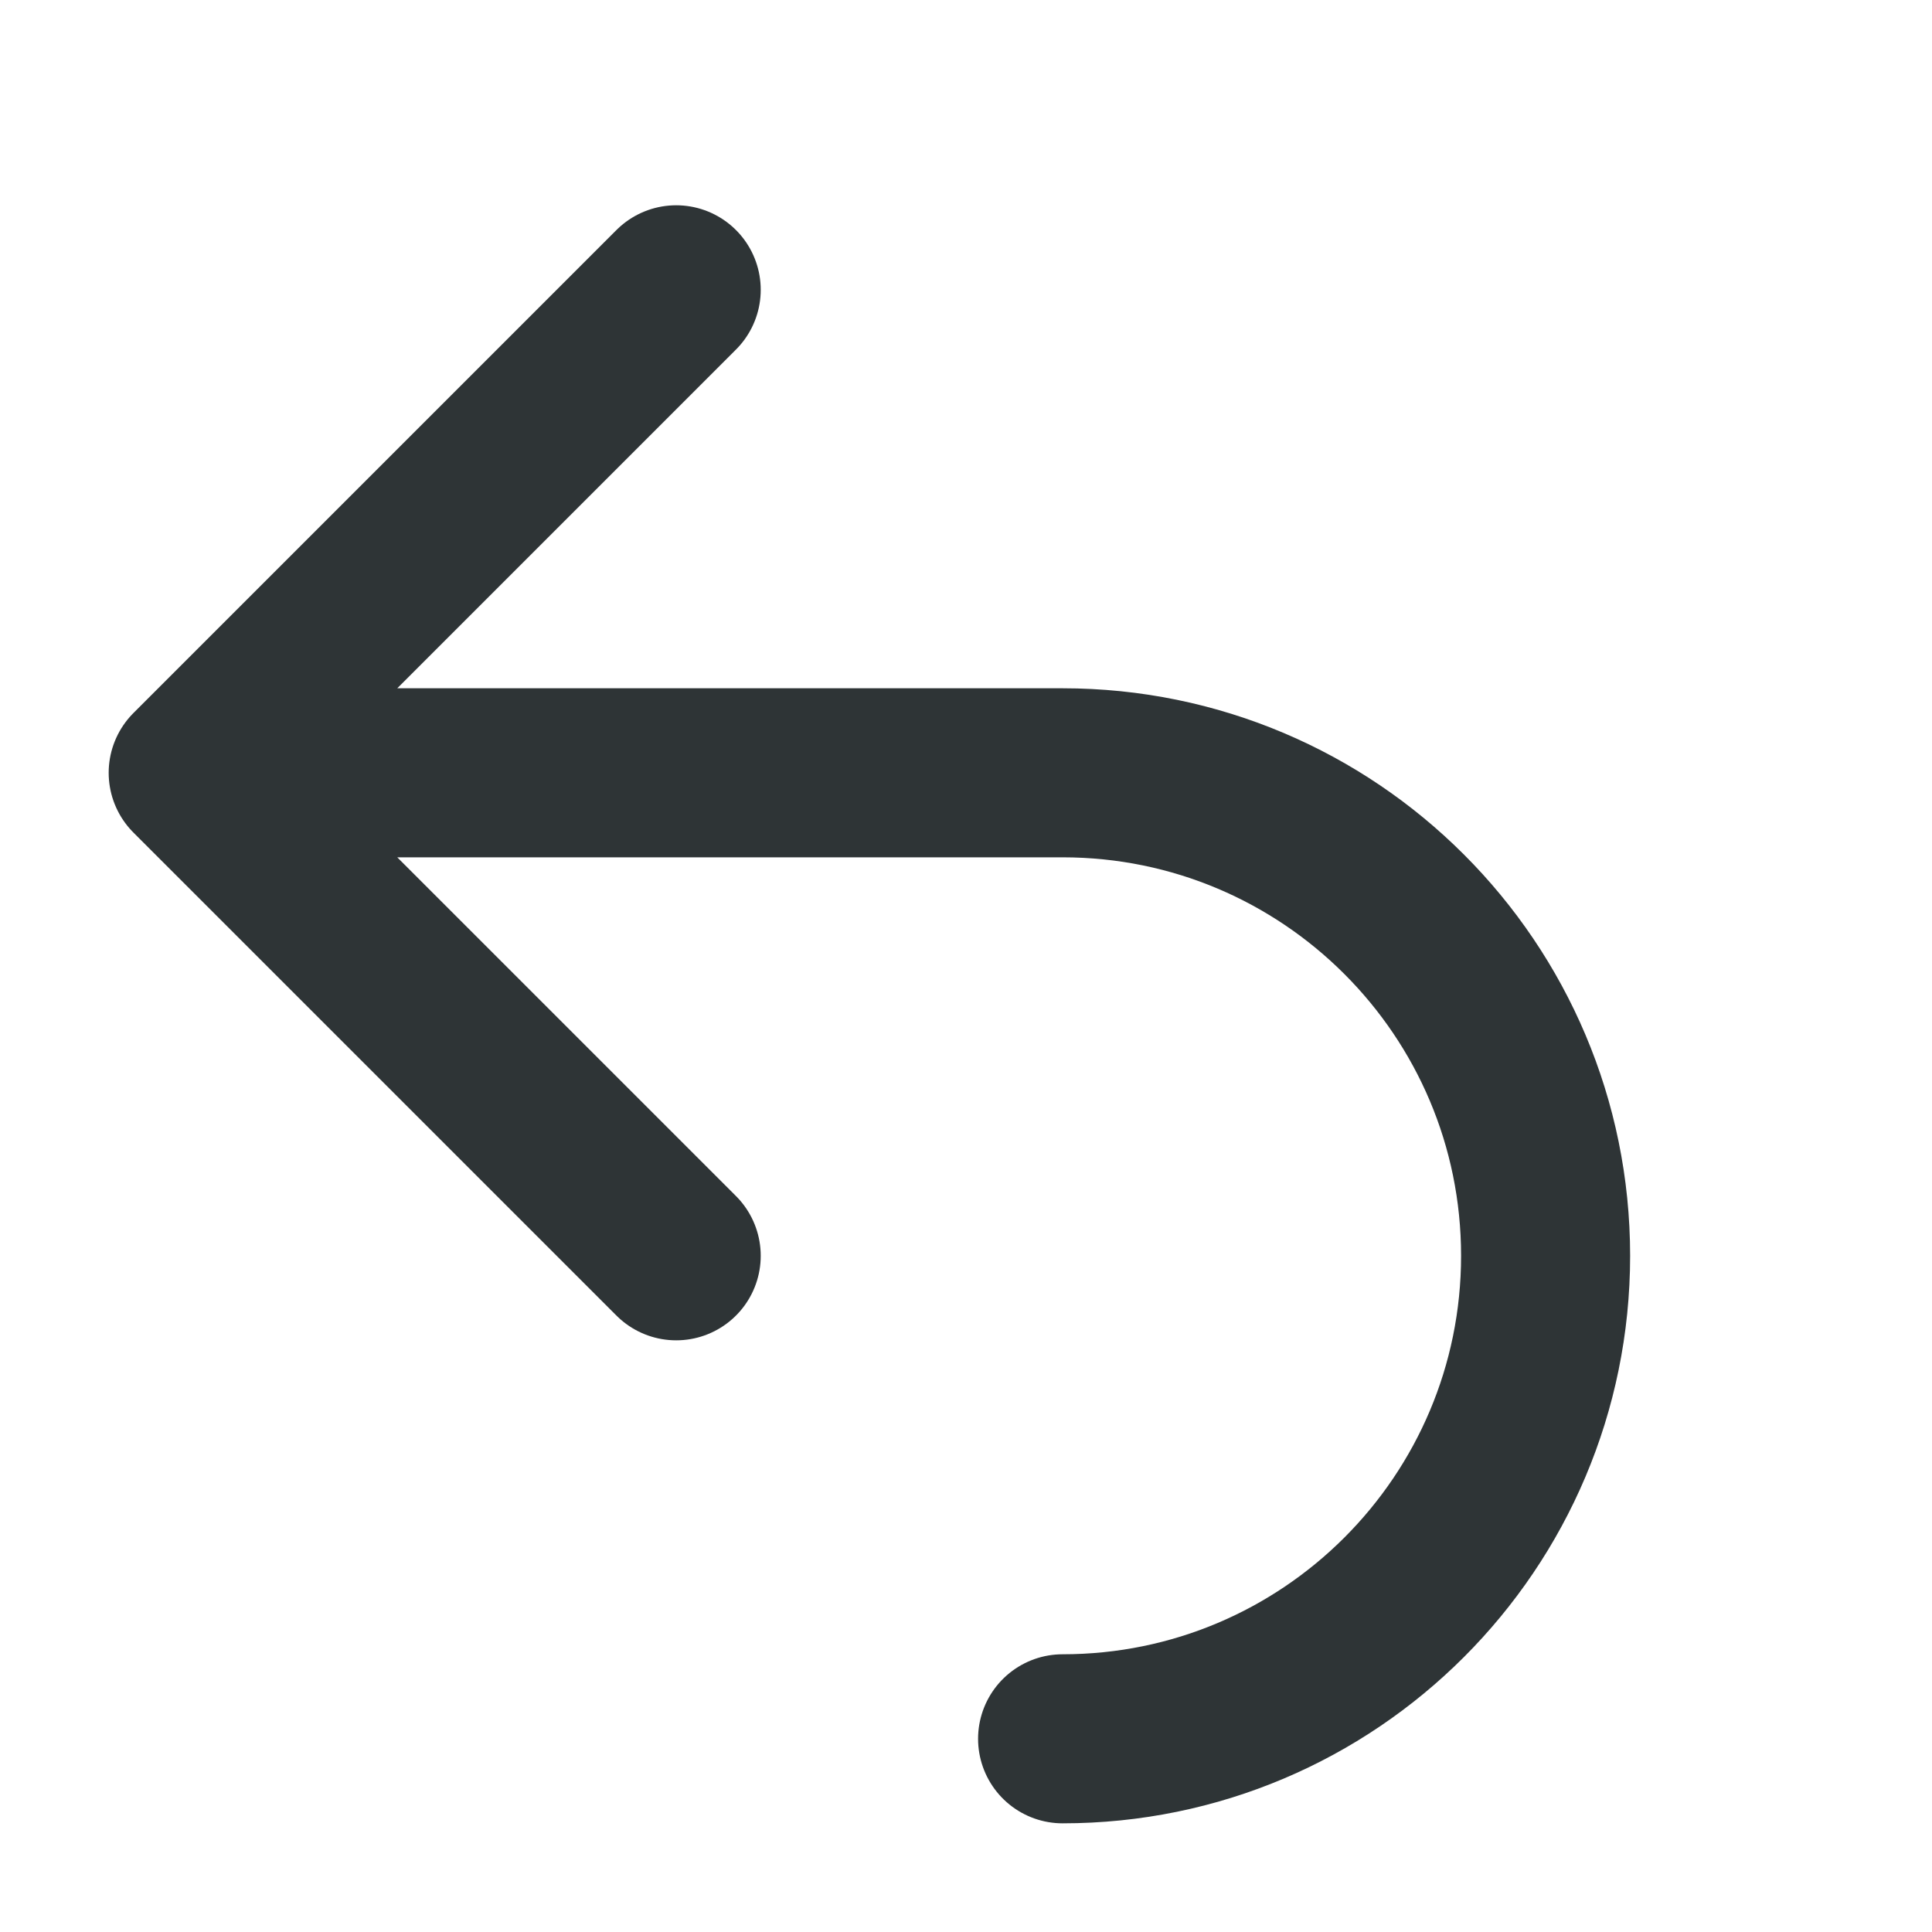
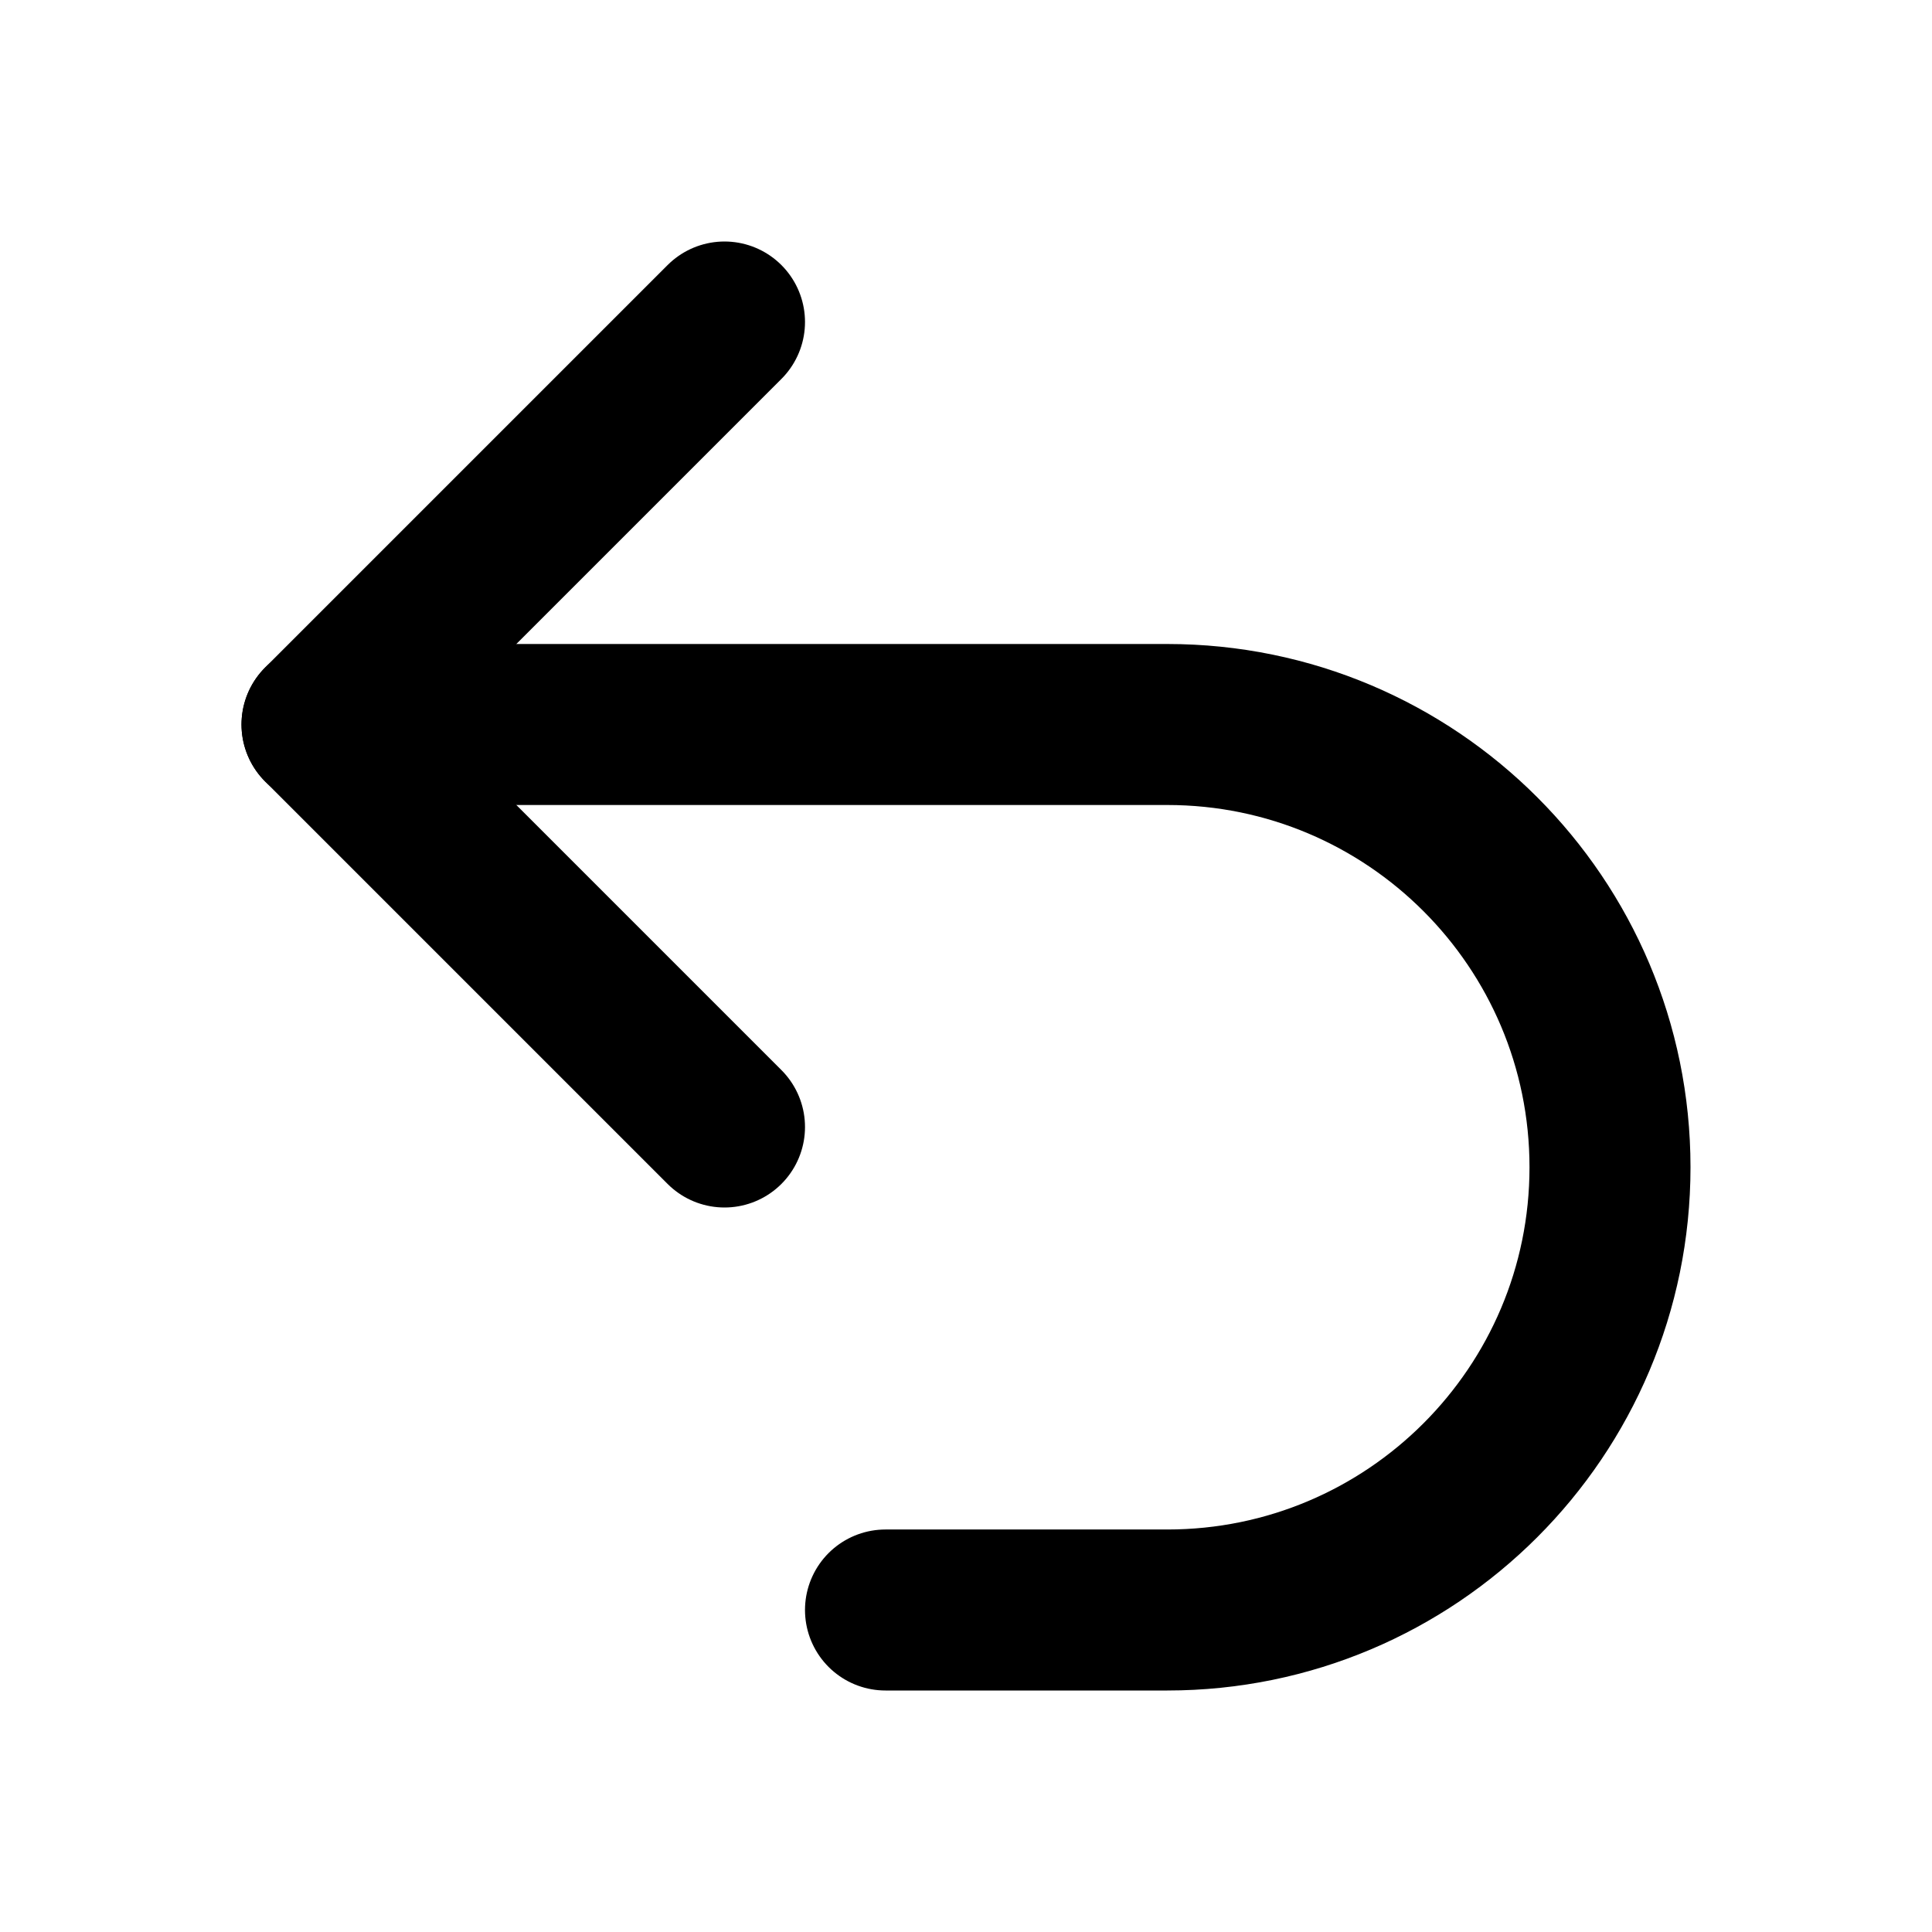
- <svg xmlns="http://www.w3.org/2000/svg" width="20" height="20" viewBox="0 0 20 20">
-   <path d="m7 3-5 5 5 5M2 8h9a5 5 0 0 1 0 10" class="transparent-fill foreground-stroke" fill="none" stroke="#2e3436" stroke-width="1.75" stroke-linecap="round" stroke-linejoin="round" />
+ <svg xmlns="http://www.w3.org/2000/svg" width="24" height="24" viewBox="0 0 24 24" fill="none" stroke="currentColor" stroke-width="2" stroke-linecap="round" stroke-linejoin="round">
+   <path d="M9 14 4 9l5-5" class="transparent-fill foreground-stroke" fill="none" stroke="currentColor" stroke-width="2" stroke-linecap="round" stroke-linejoin="round" />
+   <path d="M4 9h10.5a5.5 5.5 0 0 1 5.5 5.5a5.5 5.5 0 0 1-5.5 5.5H11" class="transparent-fill foreground-stroke" fill="none" stroke="currentColor" stroke-width="2" stroke-linecap="round" stroke-linejoin="round" />
</svg>
